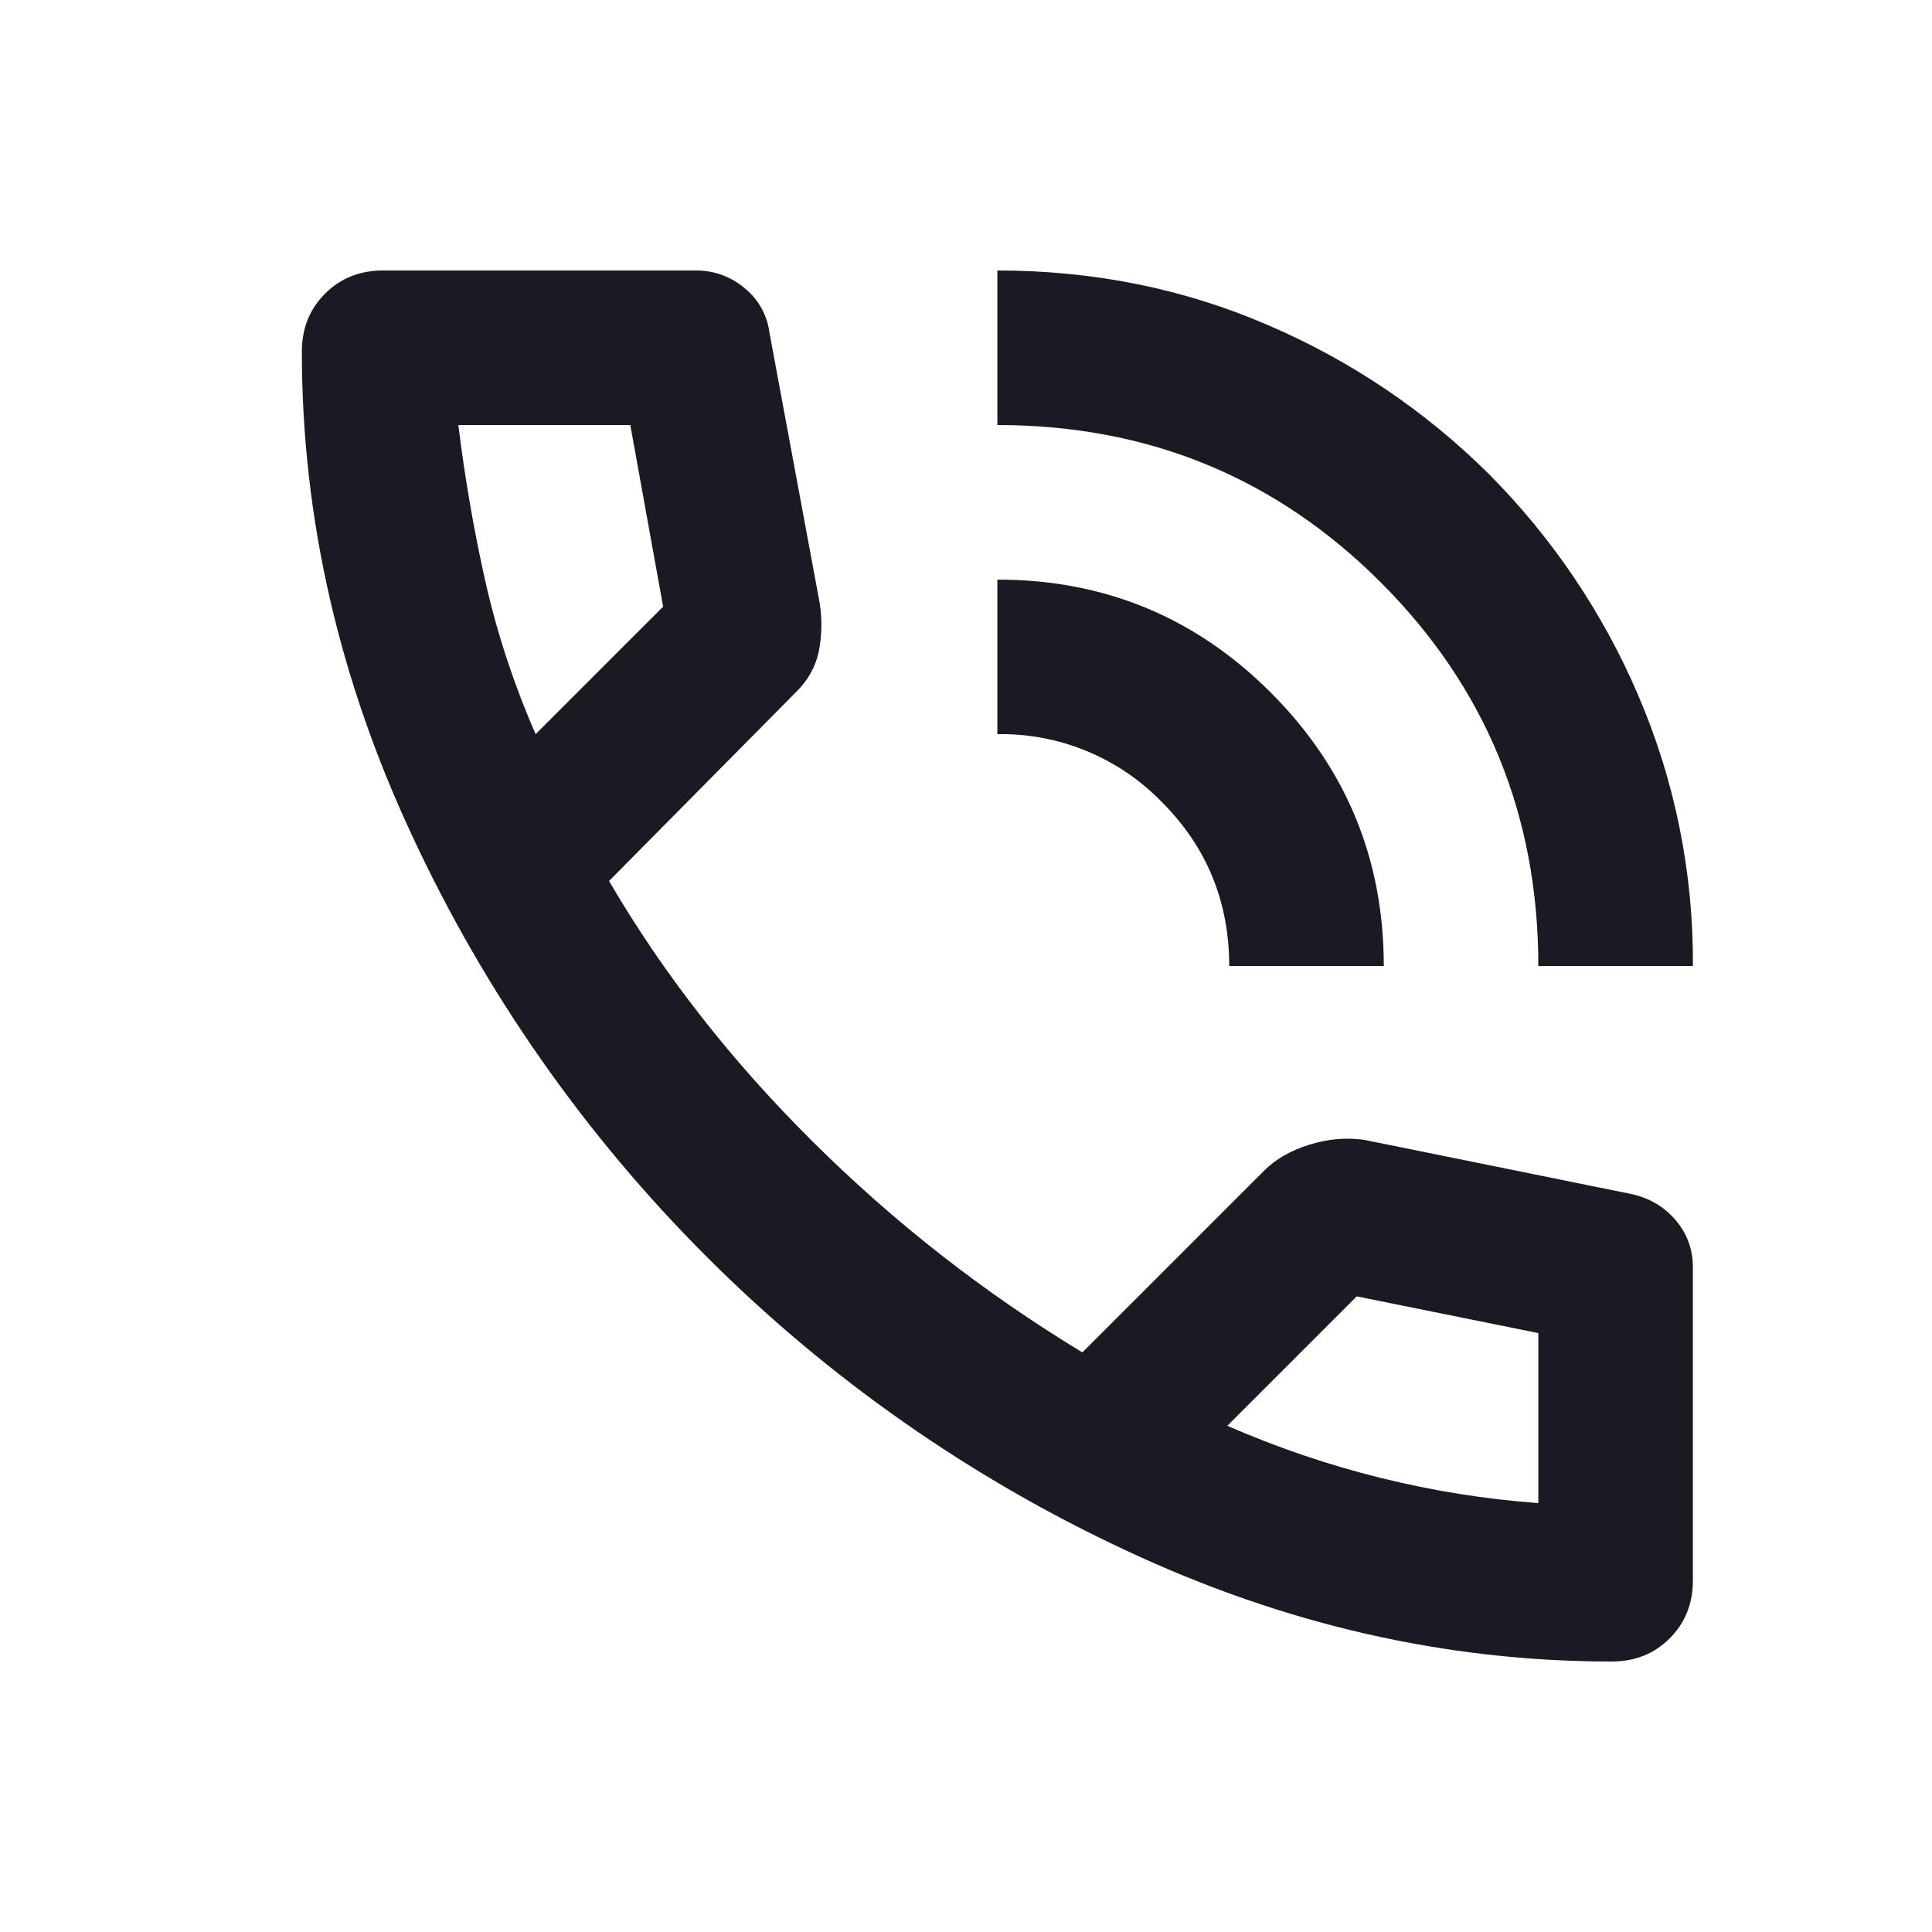
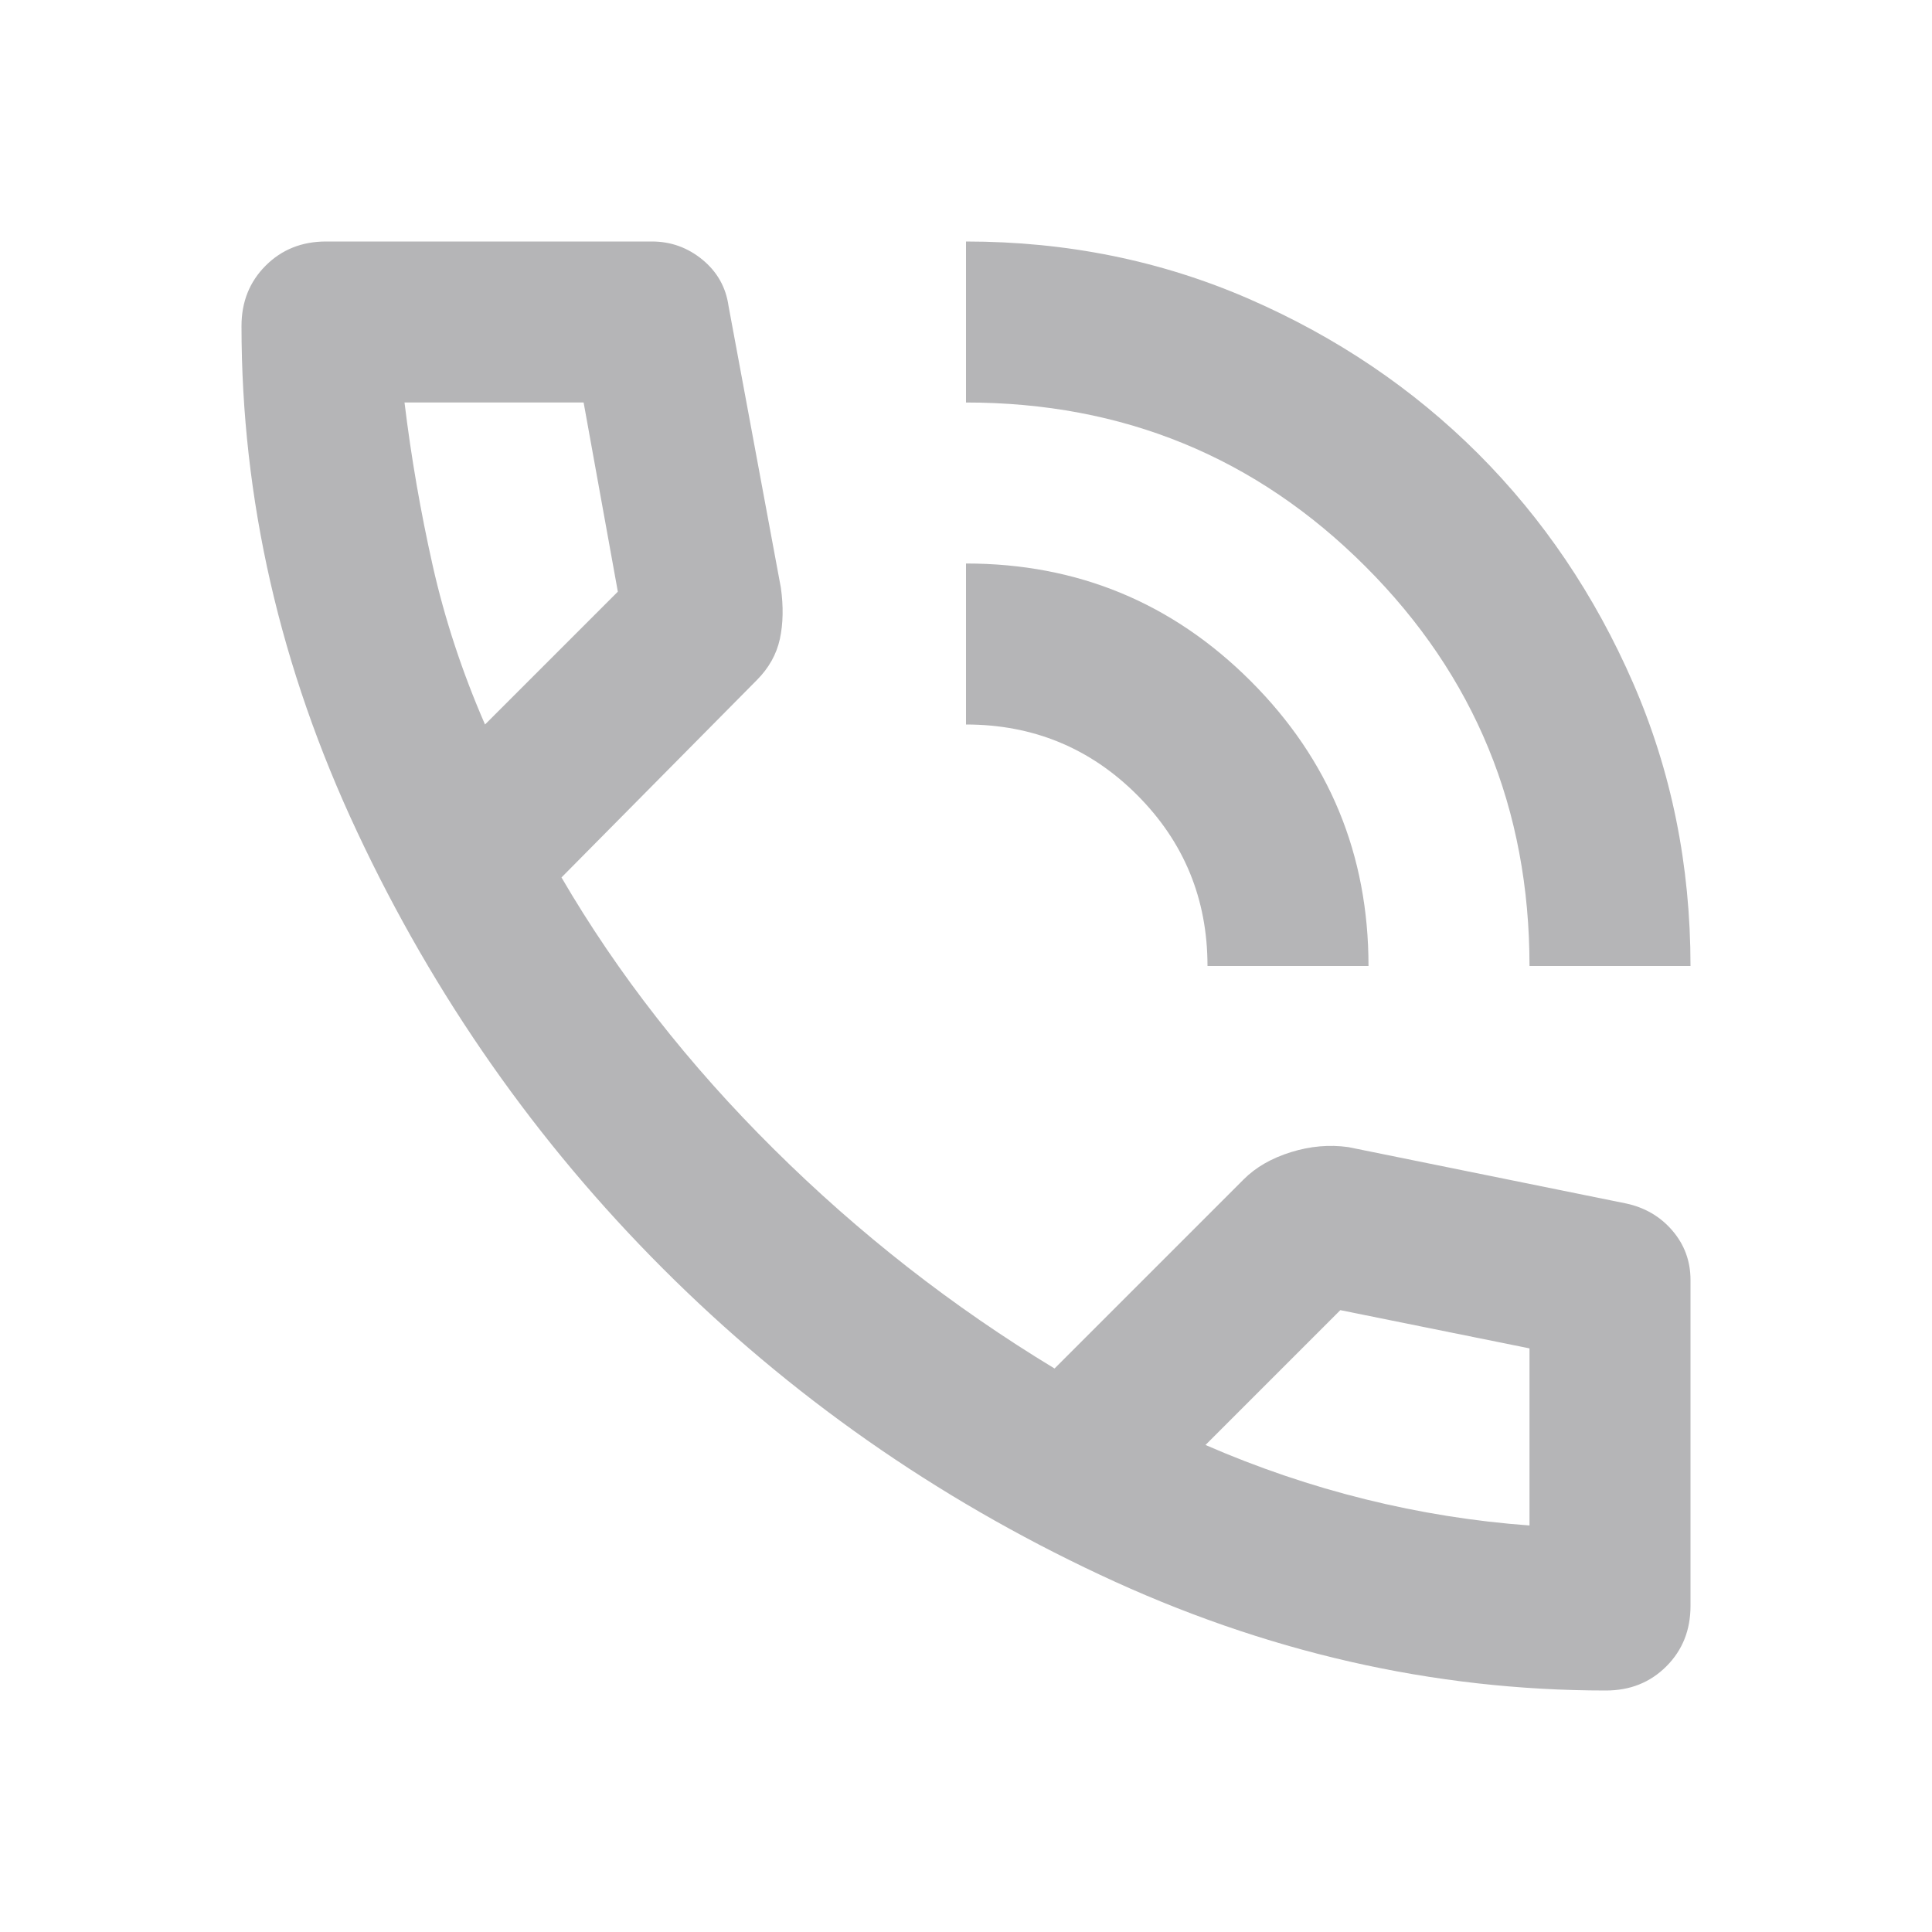
- <svg xmlns="http://www.w3.org/2000/svg" width="25" height="25" fill="none">
-   <path fill="#1A1B22" d="M19.906 12.5c0-1.95-.68-3.604-2.038-4.963C16.51 6.179 14.856 5.5 12.906 5.5v-2c1.25 0 2.421.237 3.513.712a9.167 9.167 0 0 1 2.85 1.925 9.168 9.168 0 0 1 1.925 2.85 8.717 8.717 0 0 1 .712 3.513h-2Zm-4 0c0-.833-.291-1.542-.875-2.125a2.893 2.893 0 0 0-2.125-.875v-2c1.384 0 2.563.487 3.538 1.462.975.975 1.462 2.155 1.462 3.538h-2Zm4.95 9c-2.15 0-4.245-.48-6.287-1.438a19.045 19.045 0 0 1-5.425-3.8 19.045 19.045 0 0 1-3.8-5.425C4.386 8.796 3.906 6.7 3.906 4.55c0-.3.1-.55.3-.75.2-.2.45-.3.75-.3h4.05a.96.96 0 0 1 .625.225.88.88 0 0 1 .325.575l.65 3.5a1.8 1.8 0 0 1-.012.637 1.027 1.027 0 0 1-.288.513L7.881 11.4c.7 1.2 1.58 2.325 2.638 3.375a18.63 18.63 0 0 0 3.487 2.725l2.35-2.35c.15-.15.346-.263.588-.338.242-.075.479-.095.712-.062l3.45.7c.234.05.425.162.575.337.15.175.225.38.225.613v4.05c0 .3-.1.55-.3.75-.2.2-.45.3-.75.3ZM6.931 9.5l1.65-1.65-.425-2.35H5.931c.084.683.2 1.358.35 2.025.15.667.367 1.325.65 1.975Zm8.95 8.95c.65.283 1.313.508 1.988.675.675.167 1.354.275 2.037.325v-2.2l-2.35-.475-1.675 1.675Z" />
+ <svg xmlns="http://www.w3.org/2000/svg" width="24" height="24" viewBox="0 0 24 24" fill="none">
+   <path d="M19 12C19 10.05 18.321 8.396 16.962 7.037C15.604 5.679 13.95 5 12 5V3C13.25 3 14.421 3.237 15.513 3.712C16.604 4.187 17.554 4.829 18.363 5.637C19.171 6.446 19.813 7.396 20.288 8.487C20.763 9.579 21 10.75 21 12H19ZM15 12C15 11.167 14.708 10.458 14.125 9.875C13.542 9.292 12.833 9 12 9V7C13.383 7 14.563 7.487 15.538 8.462C16.513 9.437 17 10.617 17 12H15ZM19.95 21C17.8 21 15.704 20.521 13.663 19.562C11.621 18.604 9.813 17.337 8.238 15.762C6.663 14.187 5.396 12.379 4.438 10.337C3.479 8.296 3 6.2 3 4.05C3 3.75 3.1 3.5 3.3 3.3C3.5 3.1 3.75 3 4.05 3H8.1C8.333 3 8.542 3.075 8.725 3.225C8.908 3.375 9.017 3.567 9.05 3.8L9.7 7.3C9.733 7.533 9.729 7.746 9.688 7.937C9.646 8.129 9.55 8.3 9.4 8.45L6.975 10.9C7.675 12.1 8.554 13.225 9.613 14.275C10.671 15.325 11.833 16.233 13.1 17L15.45 14.65C15.6 14.5 15.796 14.387 16.038 14.312C16.279 14.237 16.517 14.217 16.75 14.25L20.2 14.95C20.433 15 20.625 15.112 20.775 15.287C20.925 15.462 21 15.667 21 15.9V19.95C21 20.25 20.9 20.5 20.7 20.7C20.5 20.9 20.25 21 19.95 21ZM6.025 9L7.675 7.35L7.25 5H5.025C5.108 5.683 5.225 6.358 5.375 7.025C5.525 7.692 5.742 8.35 6.025 9ZM14.975 17.95C15.625 18.233 16.288 18.458 16.963 18.625C17.638 18.792 18.317 18.9 19 18.95V16.75L16.65 16.275L14.975 17.95Z" fill="#B5B5B7" />
</svg>
